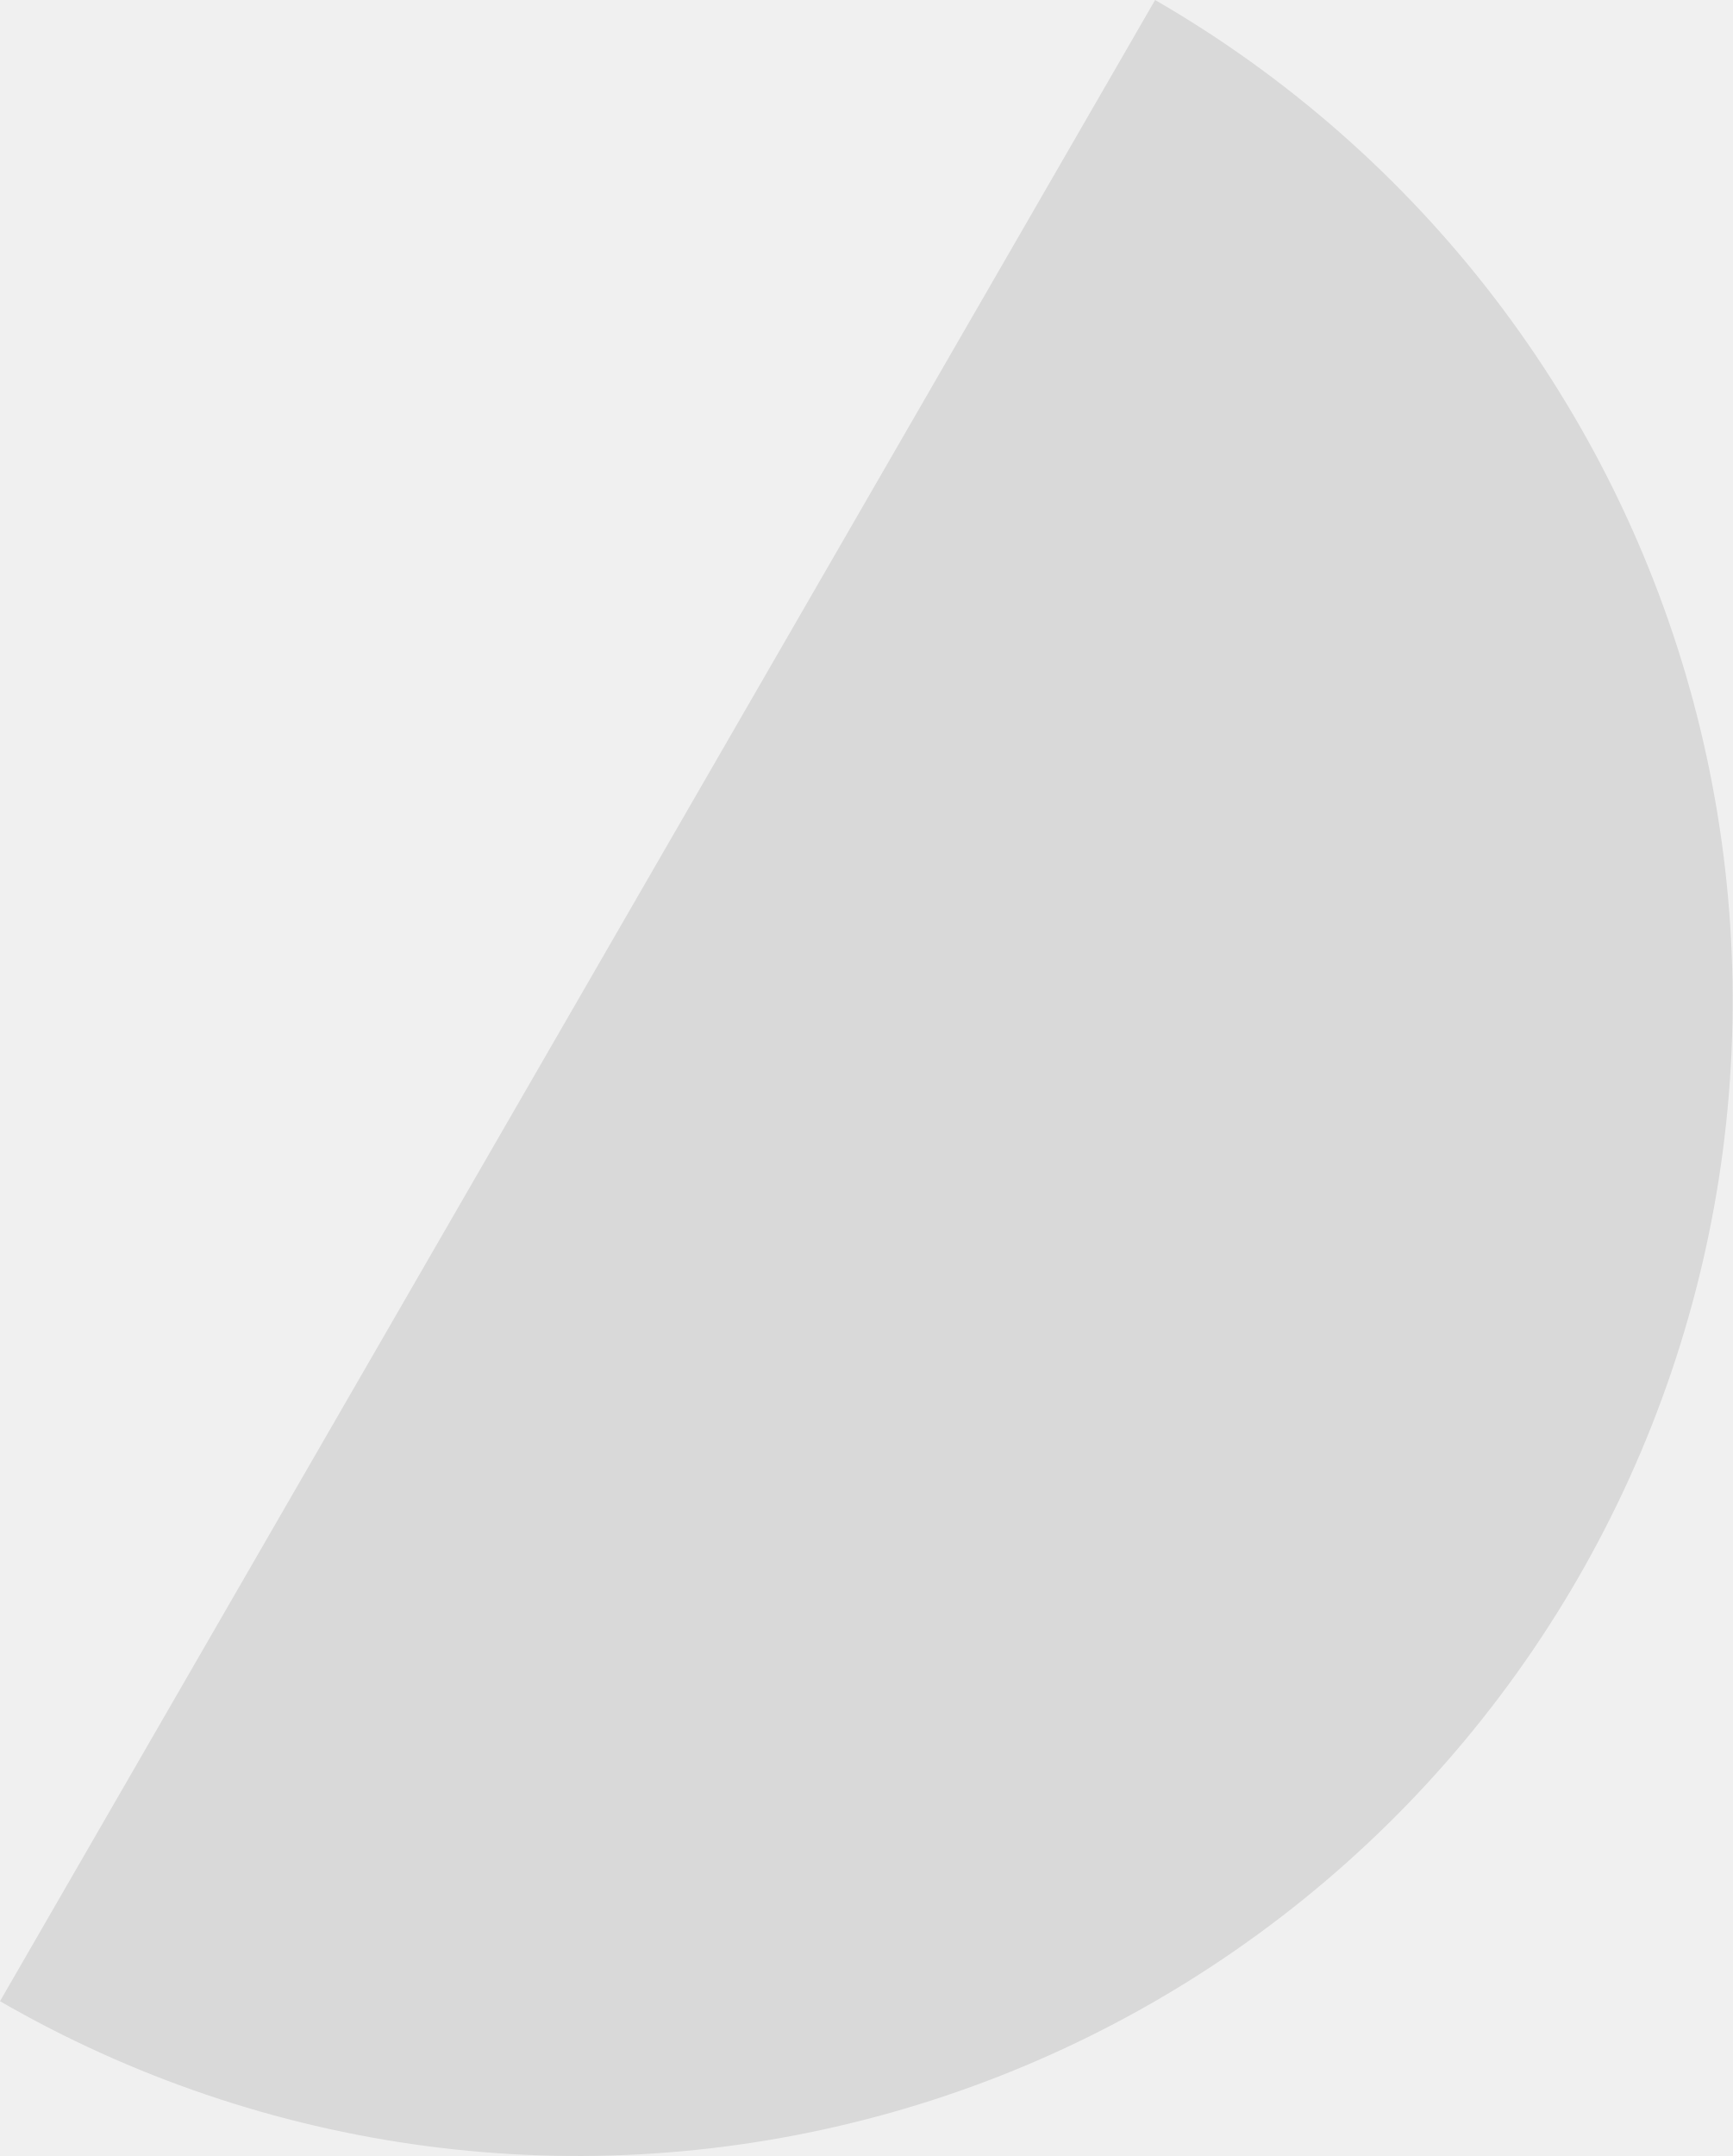
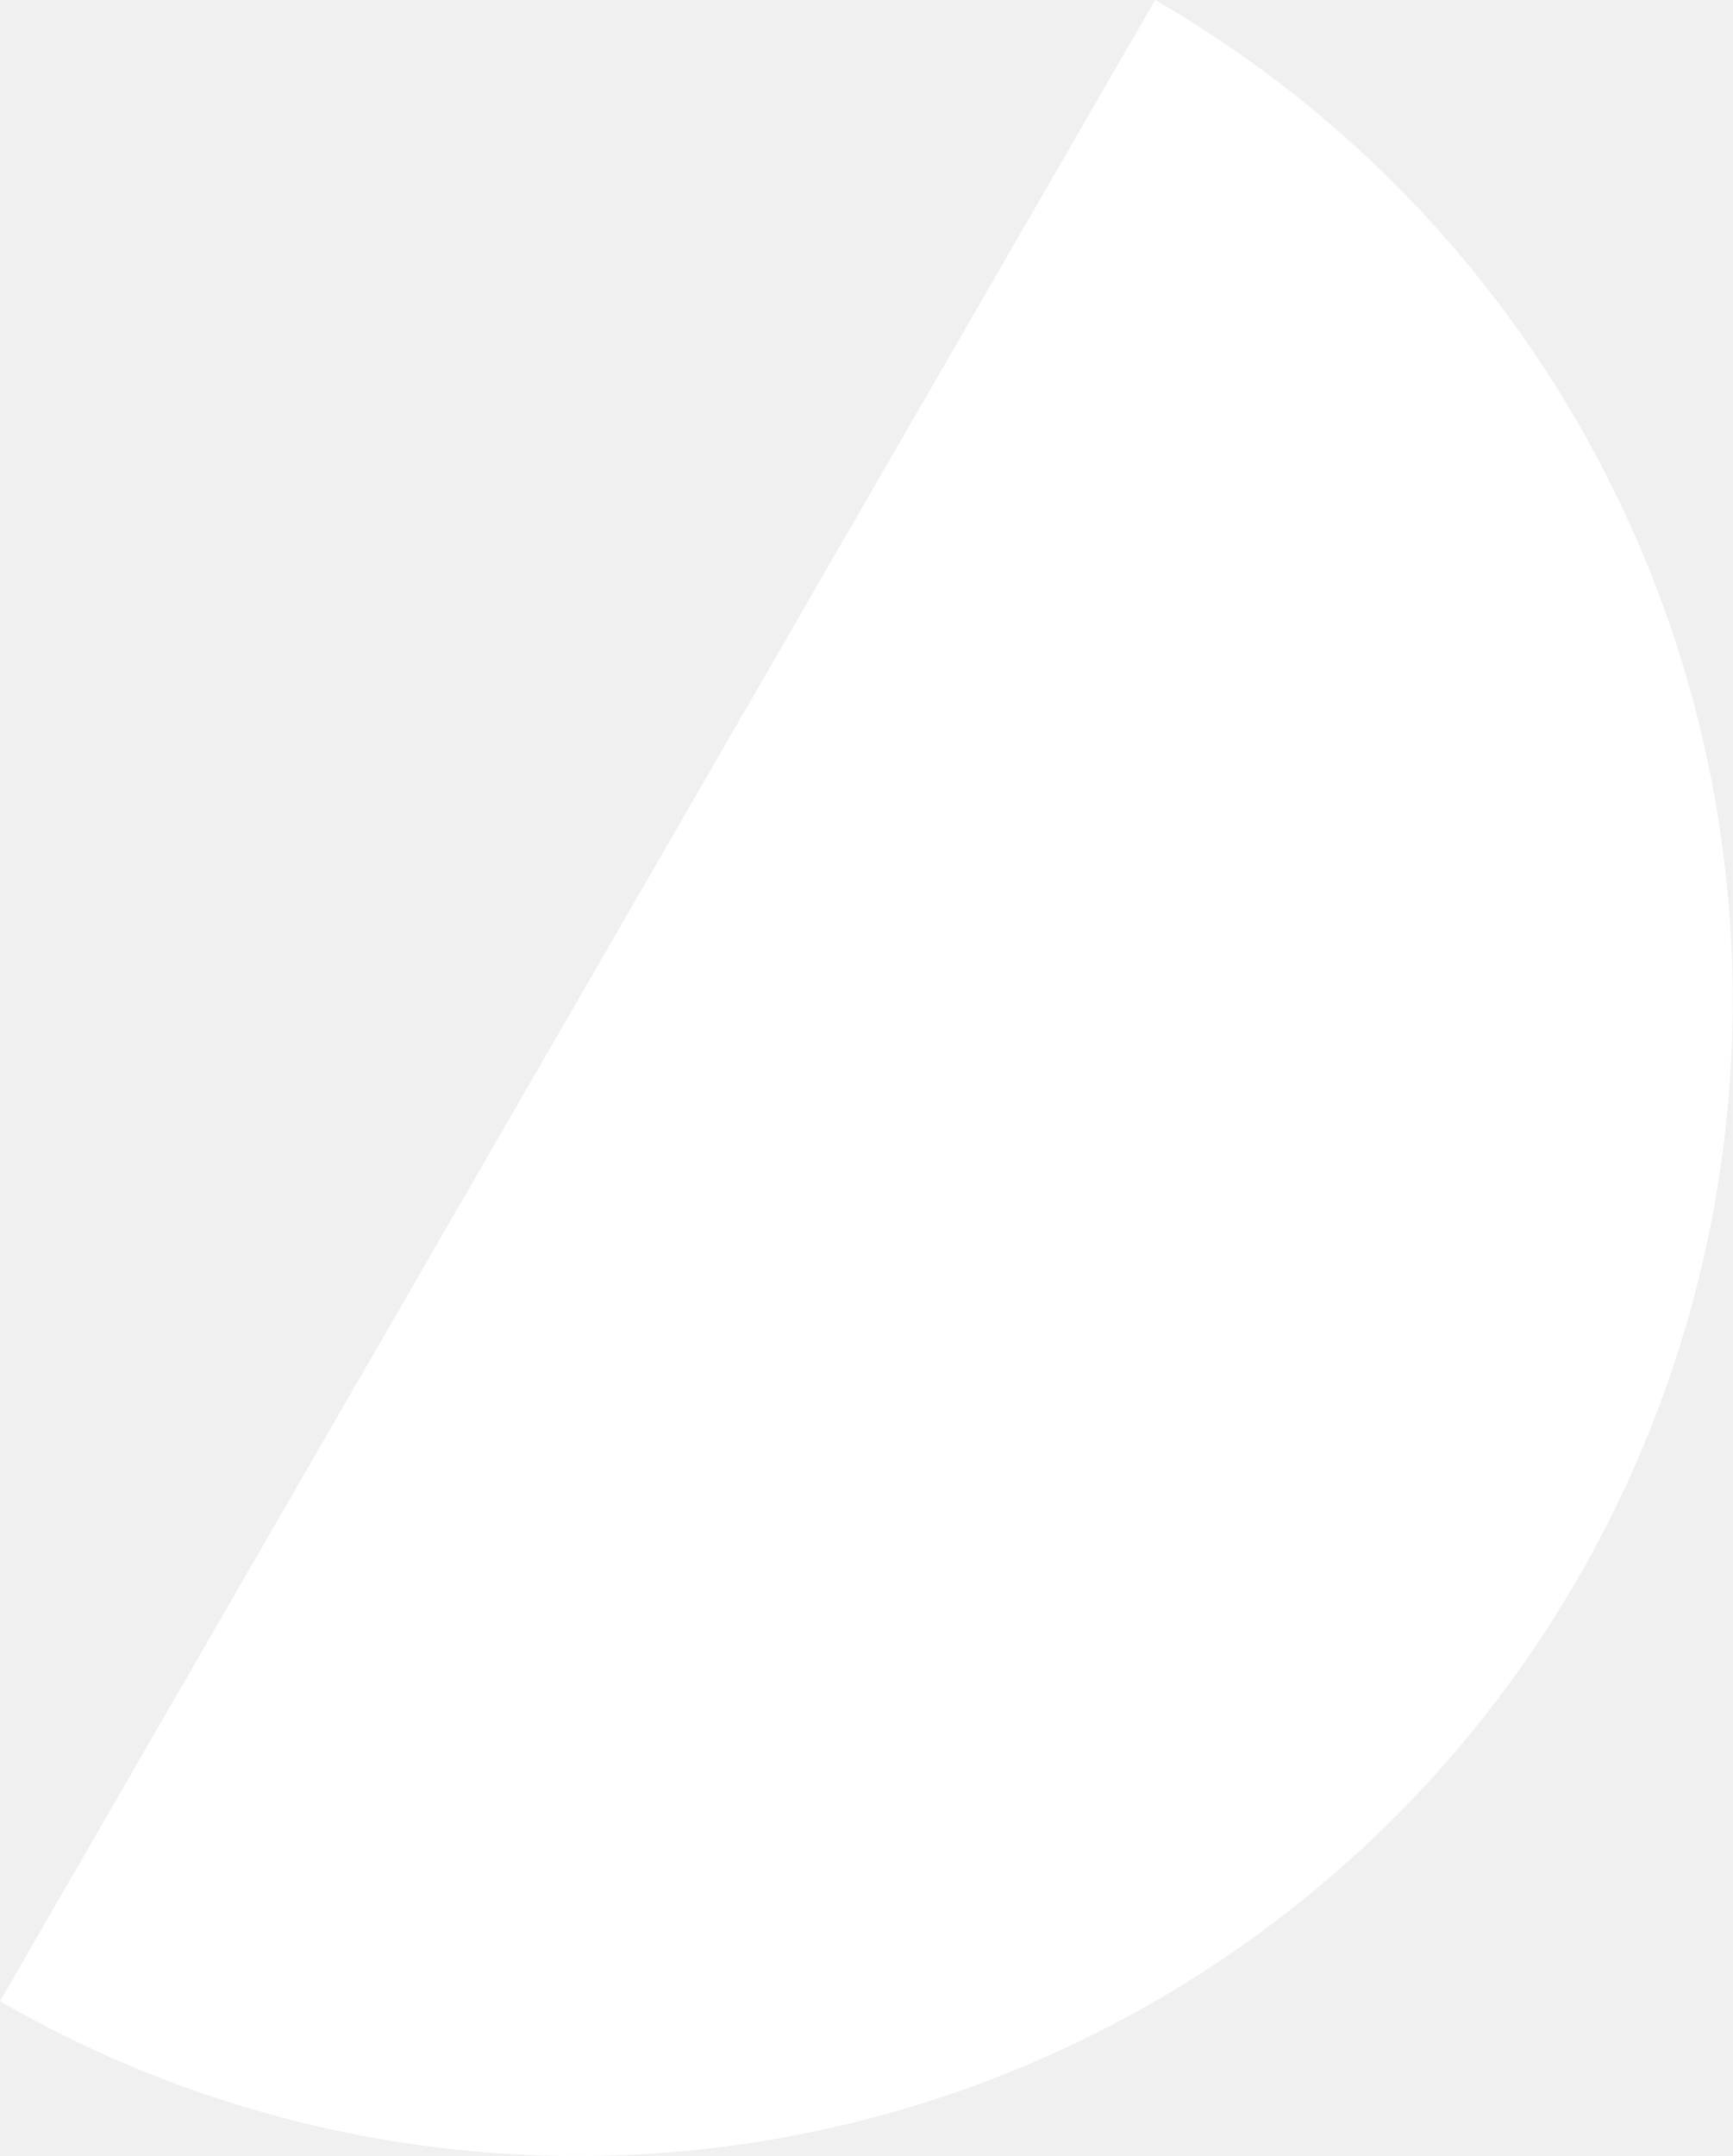
<svg xmlns="http://www.w3.org/2000/svg" preserveAspectRatio="none" overflow="visible" style="display: block;" width="48" height="59.713" viewBox="0 0 48 59.713" fill="none">
-   <path d="M2.92195e-07 55.426C3.639 57.527 7.657 58.891 11.823 59.439C15.989 59.988 20.223 59.71 24.282 58.622C28.341 57.535 32.147 55.658 35.48 53.1C38.814 50.542 41.612 47.352 43.713 43.713C45.814 40.074 47.178 36.056 47.726 31.89C48.275 27.723 47.997 23.49 46.91 19.431C45.822 15.371 43.946 11.566 41.387 8.232C38.829 4.899 35.639 2.101 32 -9.9755e-09L16 27.713L2.92195e-07 55.426Z" fill="#D9D9D9" />
+   <path d="M2.92195e-07 55.426C3.639 57.527 7.657 58.891 11.823 59.439C15.989 59.988 20.223 59.71 24.282 58.622C28.341 57.535 32.147 55.658 35.48 53.1C38.814 50.542 41.612 47.352 43.713 43.713C45.814 40.074 47.178 36.056 47.726 31.89C48.275 27.723 47.997 23.49 46.91 19.431C45.822 15.371 43.946 11.566 41.387 8.232C38.829 4.899 35.639 2.101 32 -9.9755e-09L16 27.713L2.92195e-07 55.426Z" fill="#FFFFFF" />
</svg>
